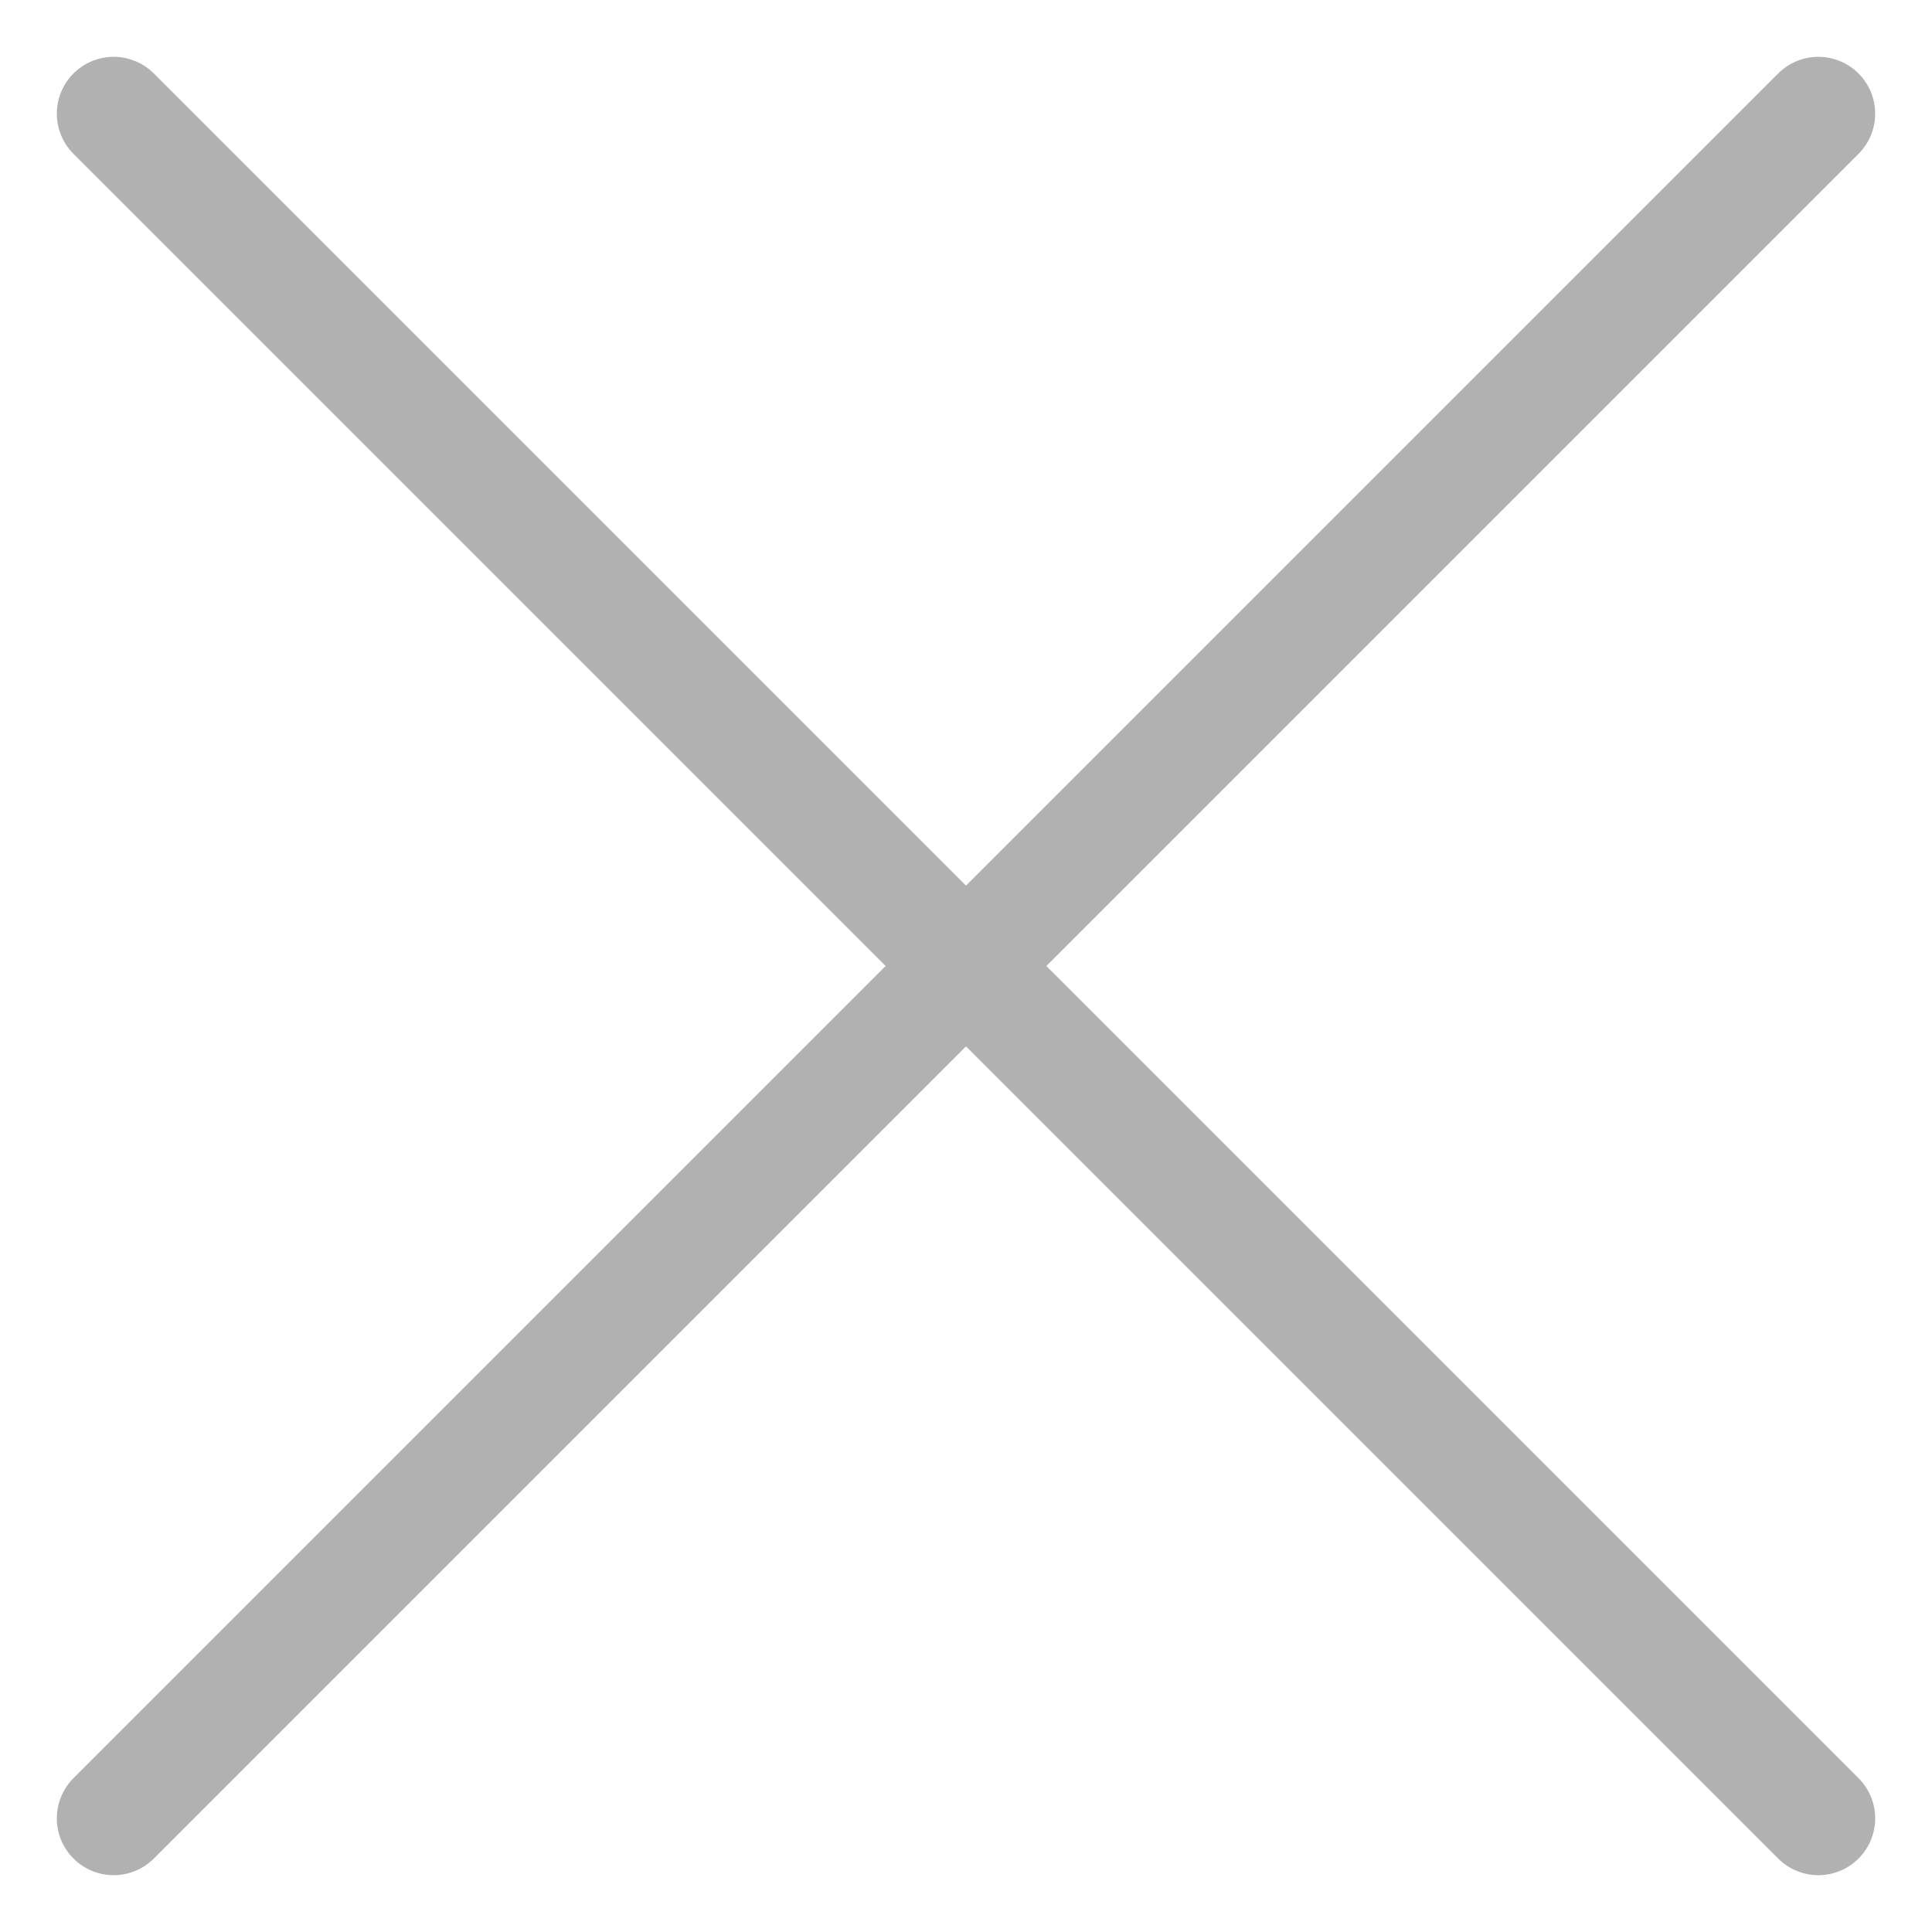
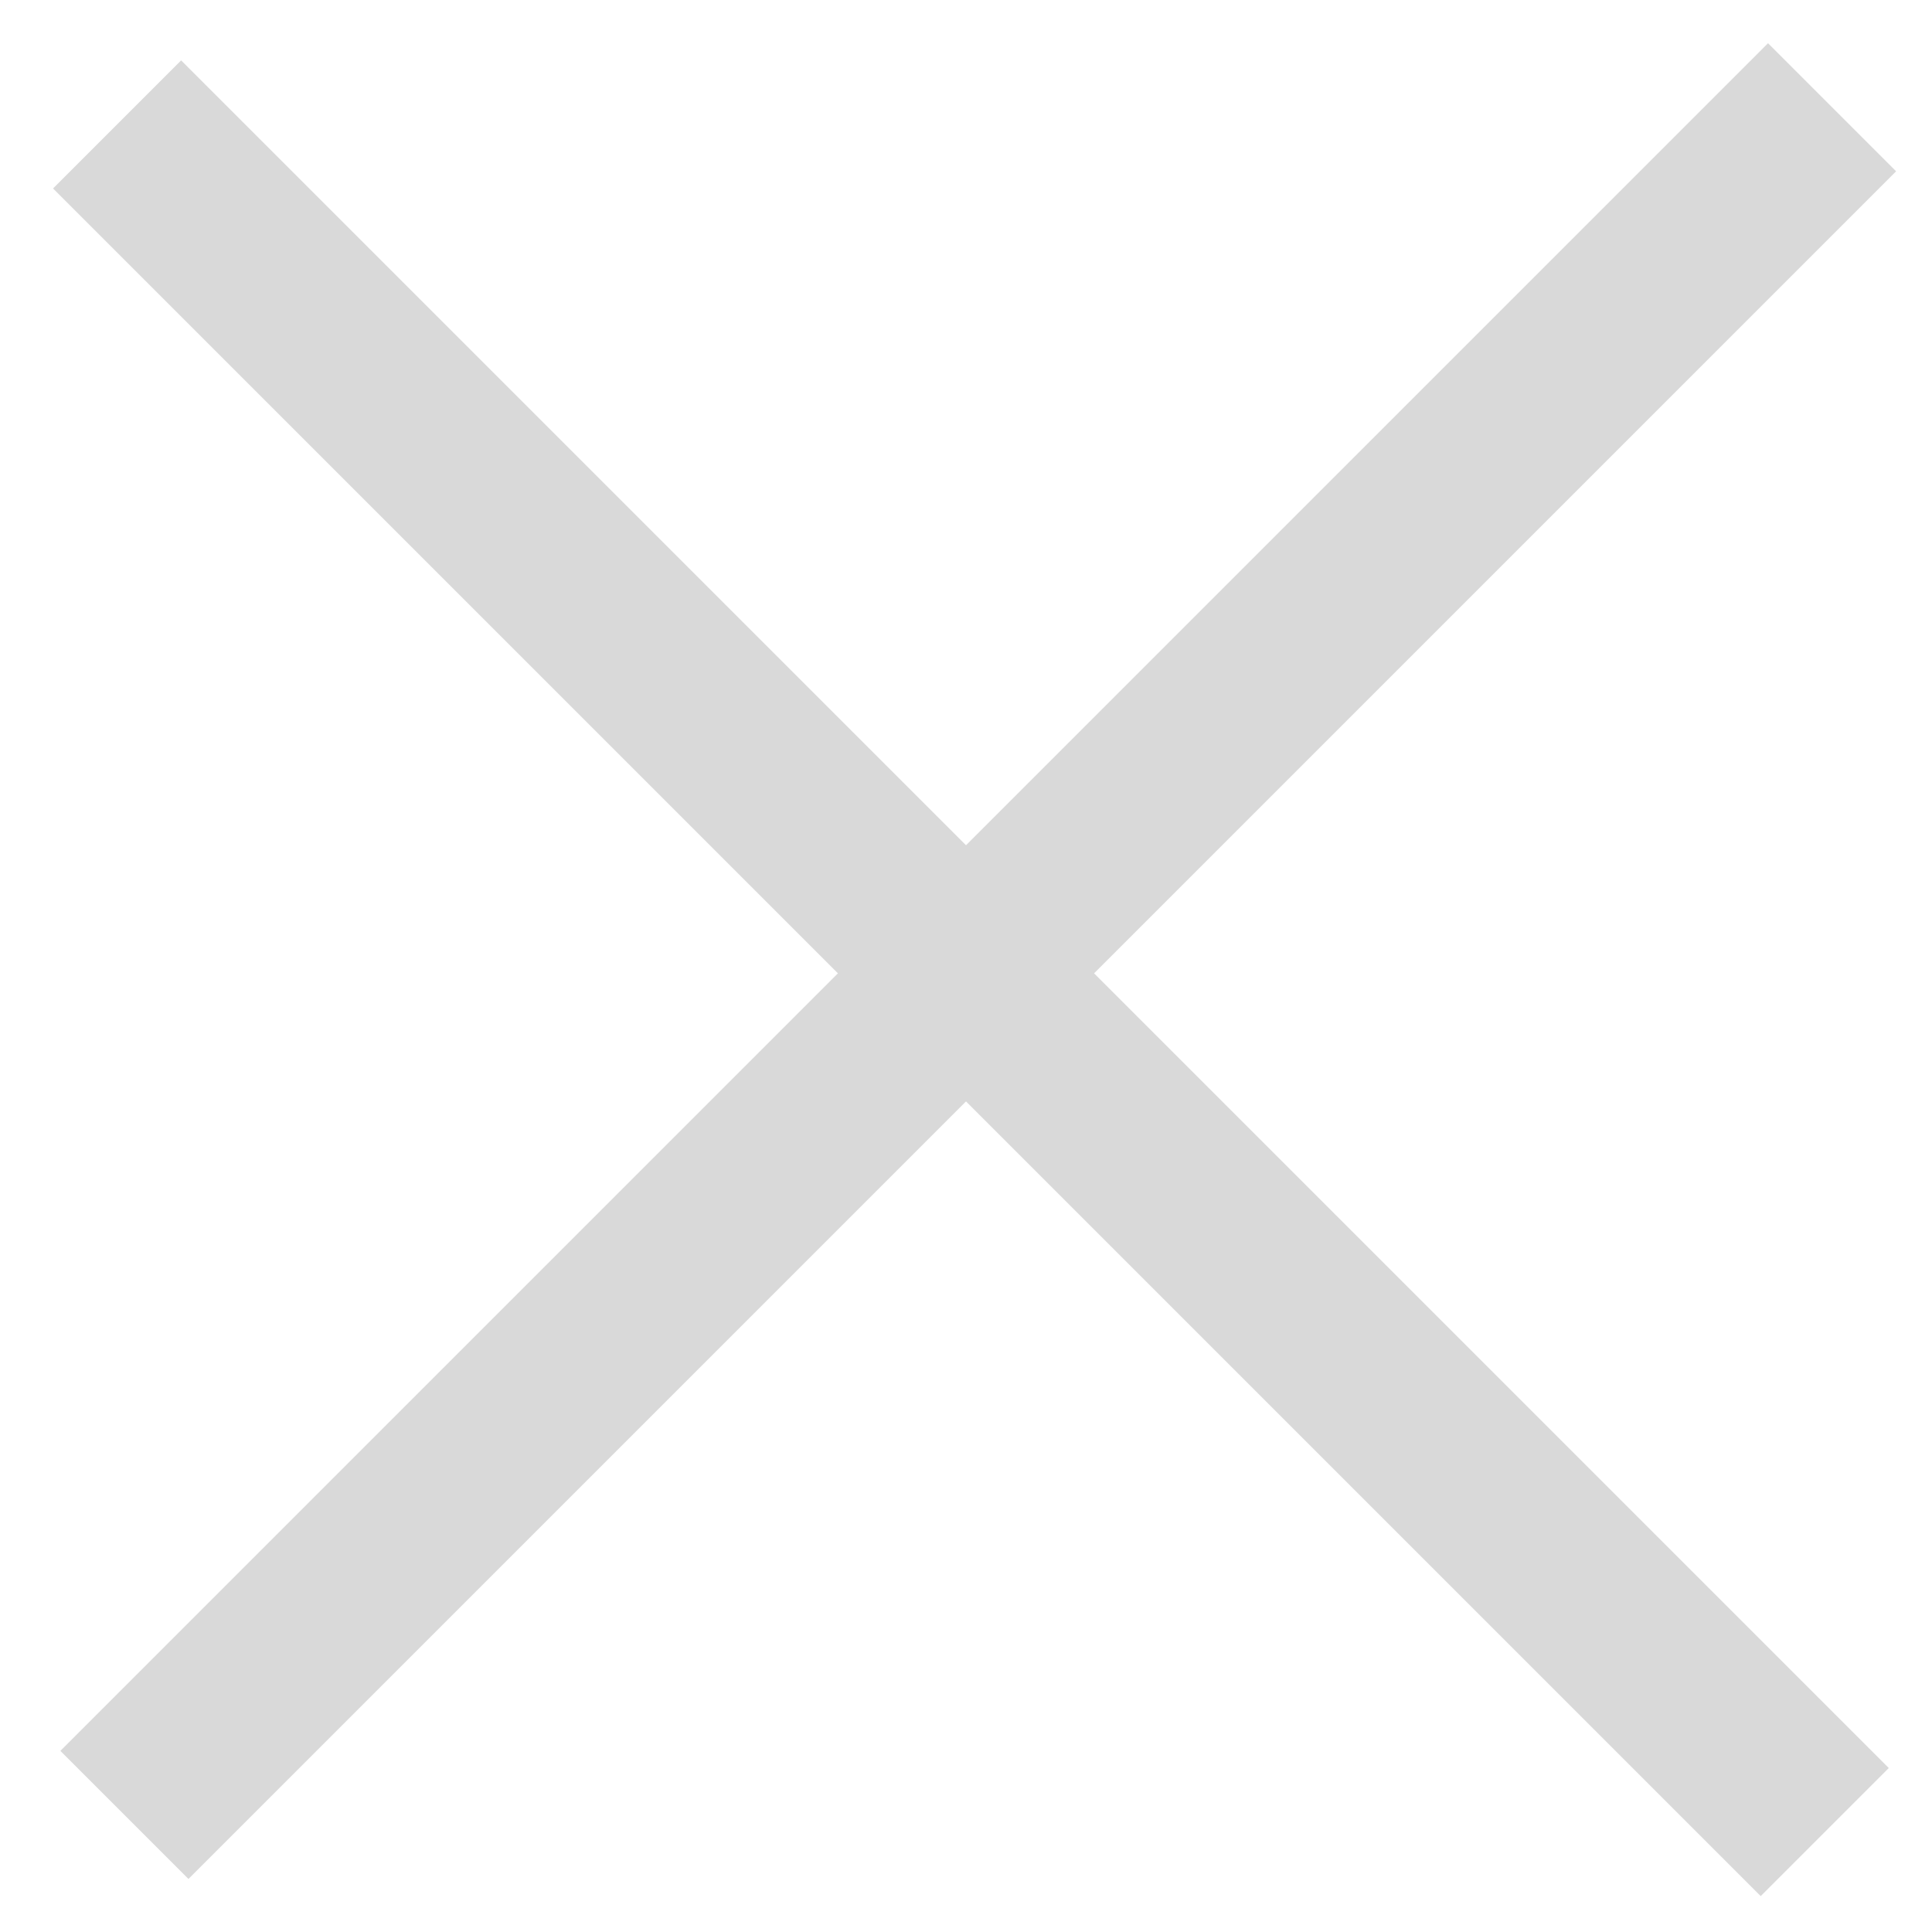
- <svg xmlns="http://www.w3.org/2000/svg" width="17" height="17" viewBox="0 0 17 17" fill="none">
-   <path d="M1 1L16 16M1 16L16 1" stroke="#B1B1B1" stroke-linecap="round" stroke-linejoin="round" />
+ <svg xmlns="http://www.w3.org/2000/svg" width="32" height="32" viewBox="0 0 32 32" fill="none">
+   <rect x="3" y="1" width="40" height="3" transform="rotate(45 3 1)" fill="#D9D9D9" />
+   <rect x="1" y="29" width="40" height="3" transform="rotate(-45 1 29)" fill="#D9D9D9" />
</svg>
